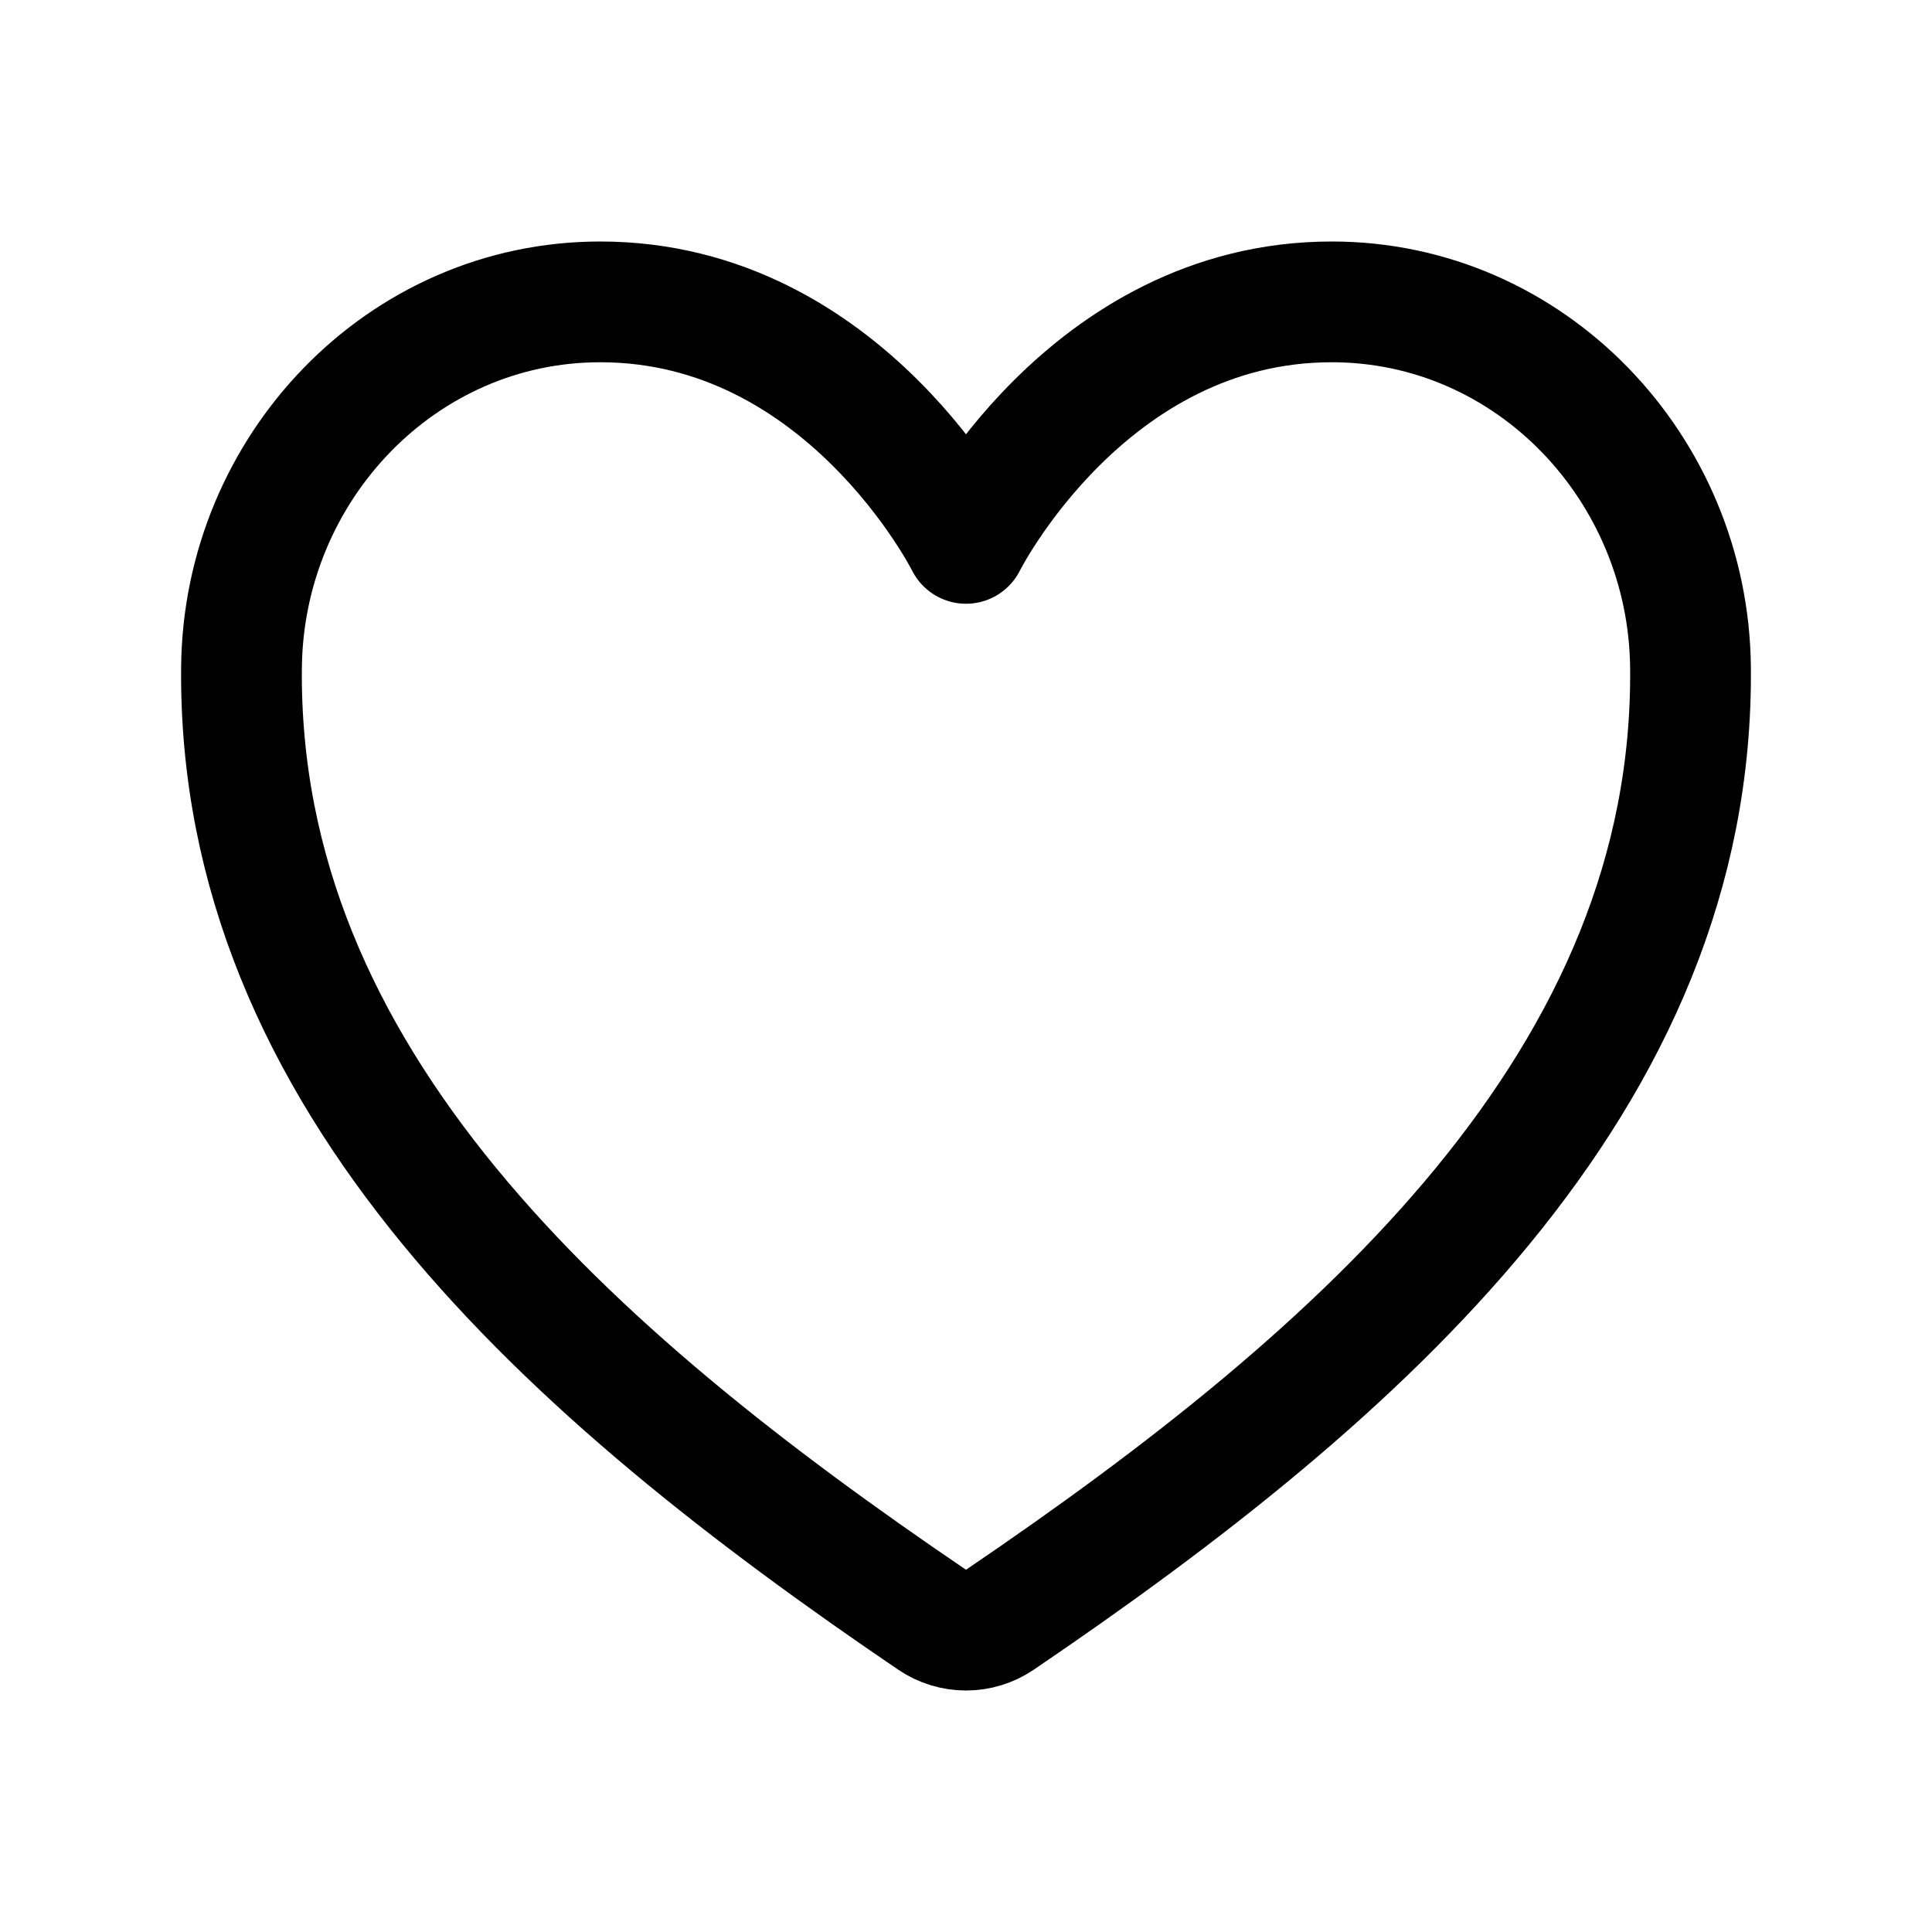
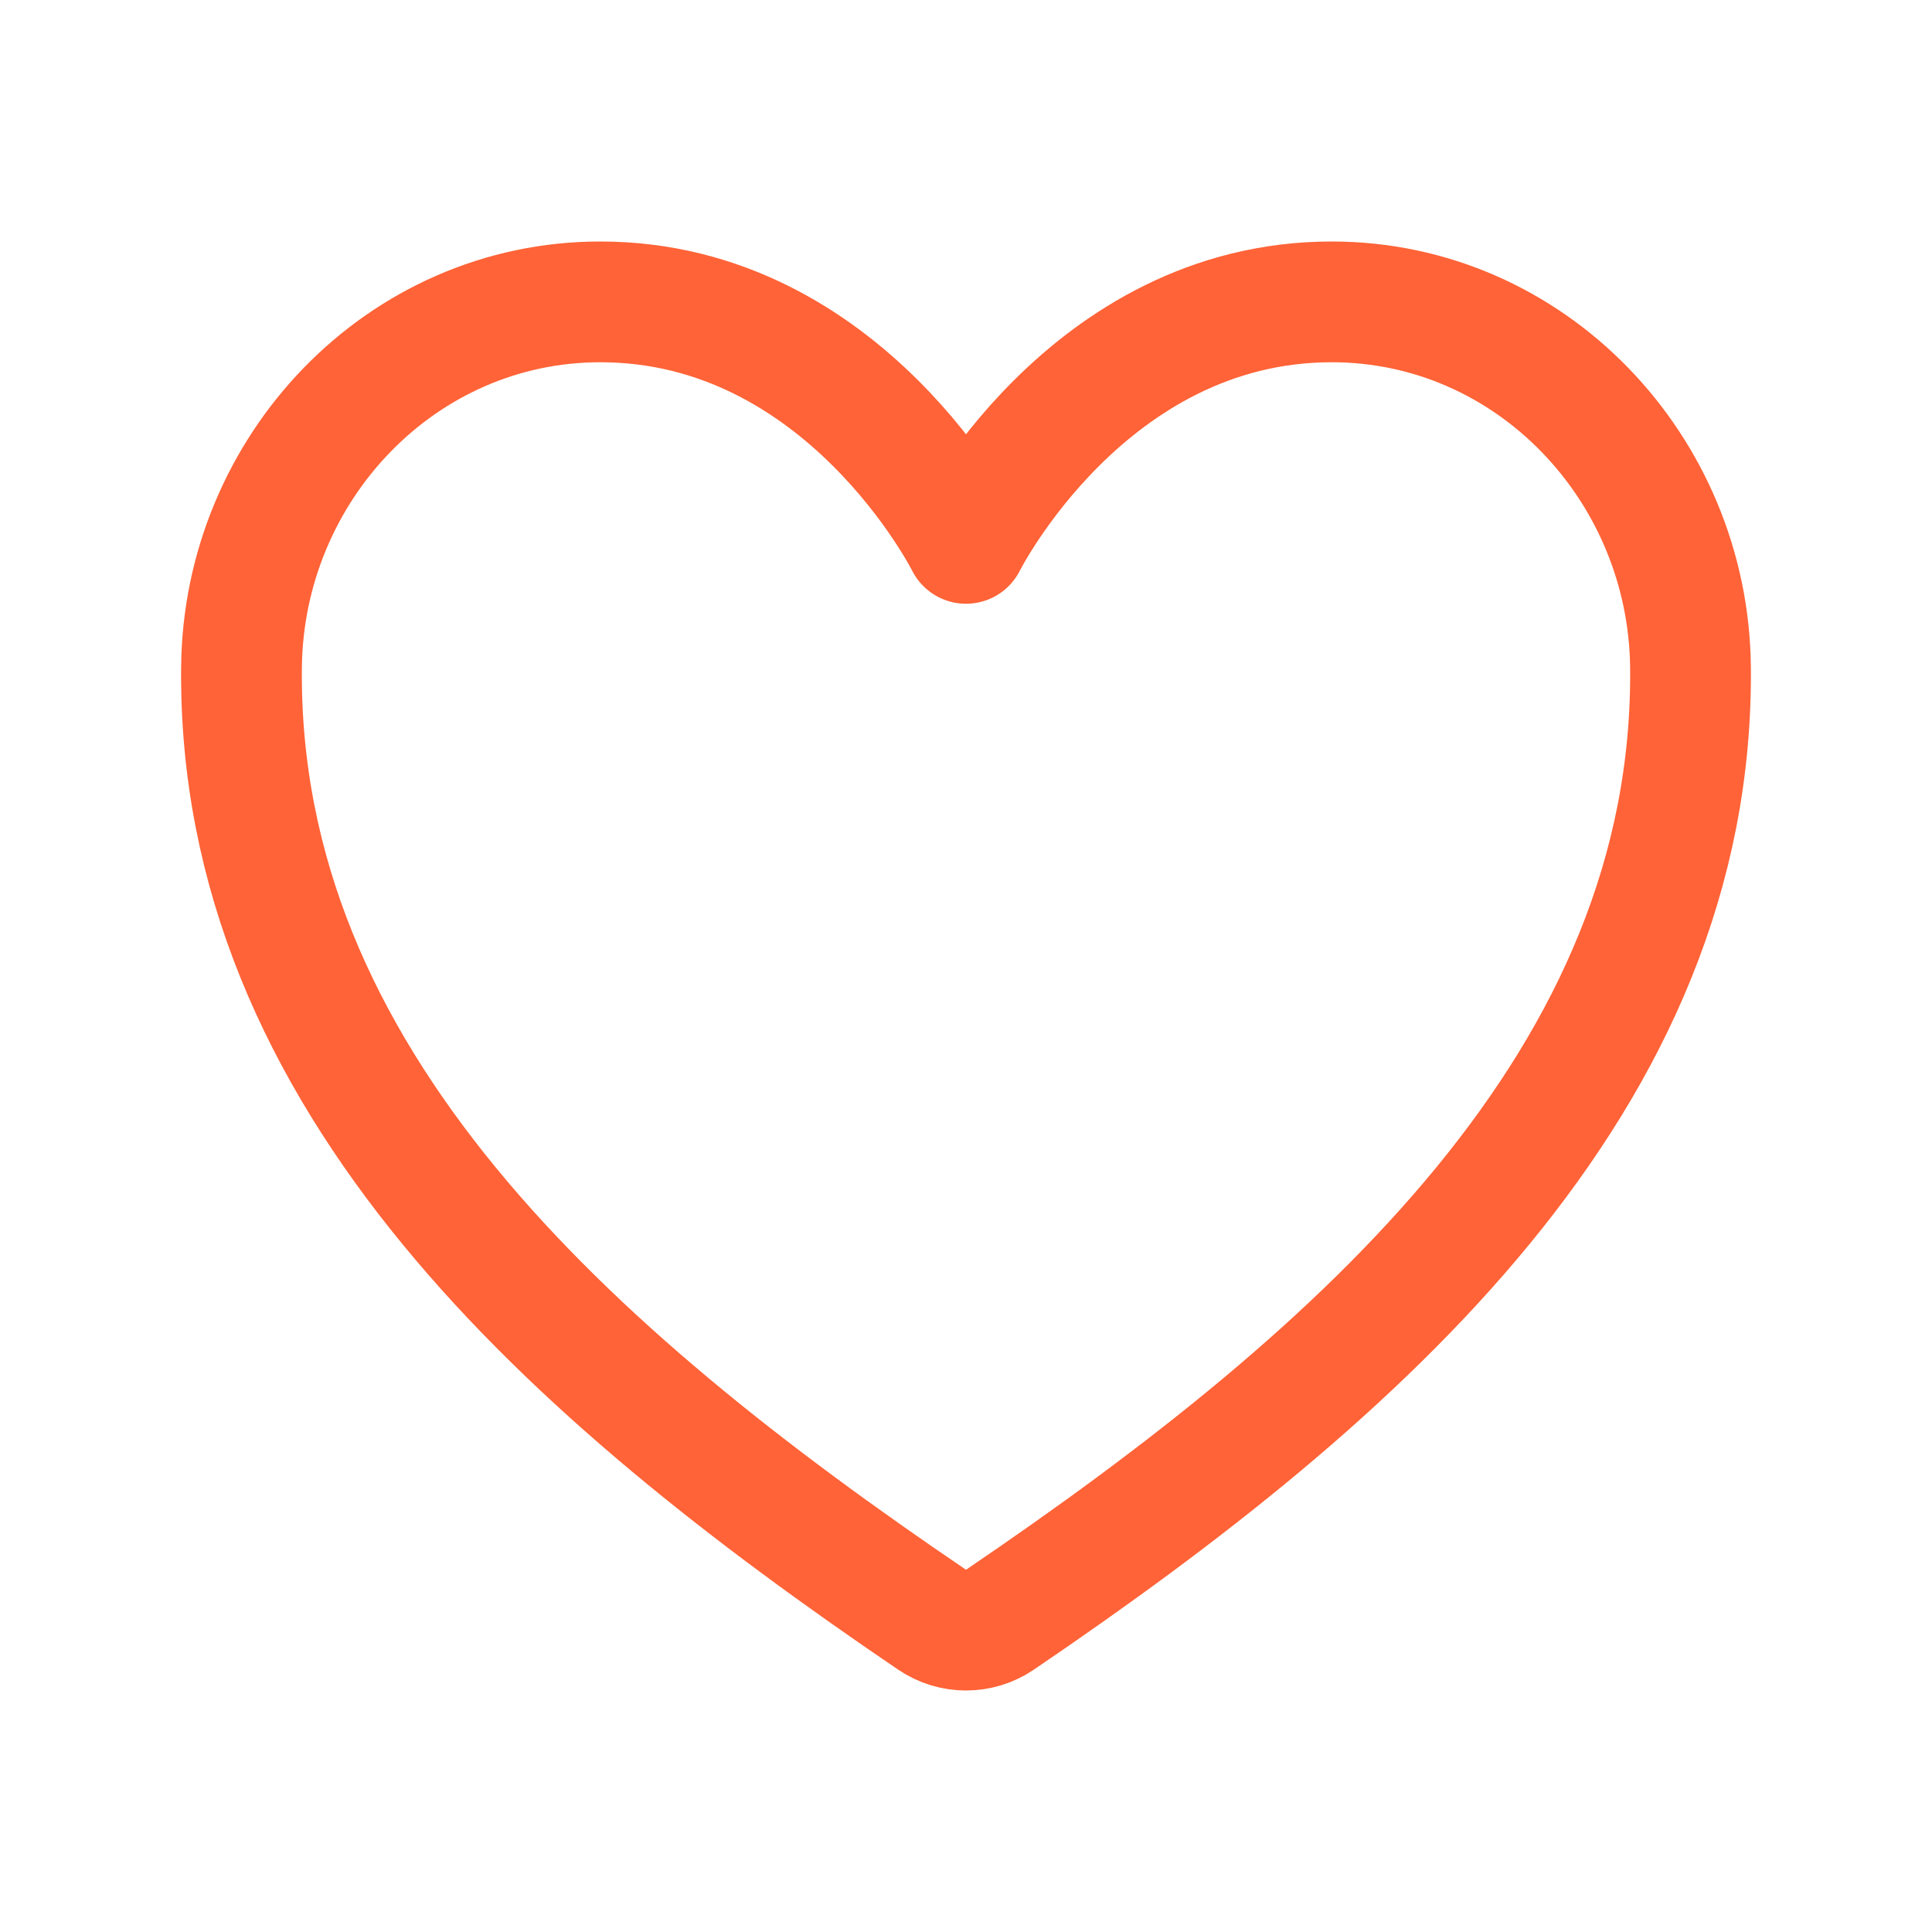
<svg xmlns="http://www.w3.org/2000/svg" class="ionicon" viewBox="0 0 512 512">
-   <path d="M352.92 80C288 80 256 144 256 144s-32-64-96.92-64c-52.76 0-94.54 44.14-95.08 96.81-1.1 109.33 86.73 187.08 183 252.42a16 16 0 0018 0c96.26-65.34 184.09-143.09 183-252.42-.54-52.67-42.32-96.81-95.08-96.81z" fill="none" stroke="currentColor" stroke-linecap="round" stroke-linejoin="round" stroke-width="32" />
+   <path d="M352.92 80C288 80 256 144 256 144s-32-64-96.92-64c-52.76 0-94.54 44.14-95.08 96.81-1.1 109.33 86.73 187.08 183 252.42a16 16 0 0018 0c96.26-65.34 184.09-143.09 183-252.42-.54-52.67-42.32-96.81-95.08-96.81z" fill="none" stroke="#ff6337" stroke-linecap="round" stroke-linejoin="round" stroke-width="32" />
</svg>
